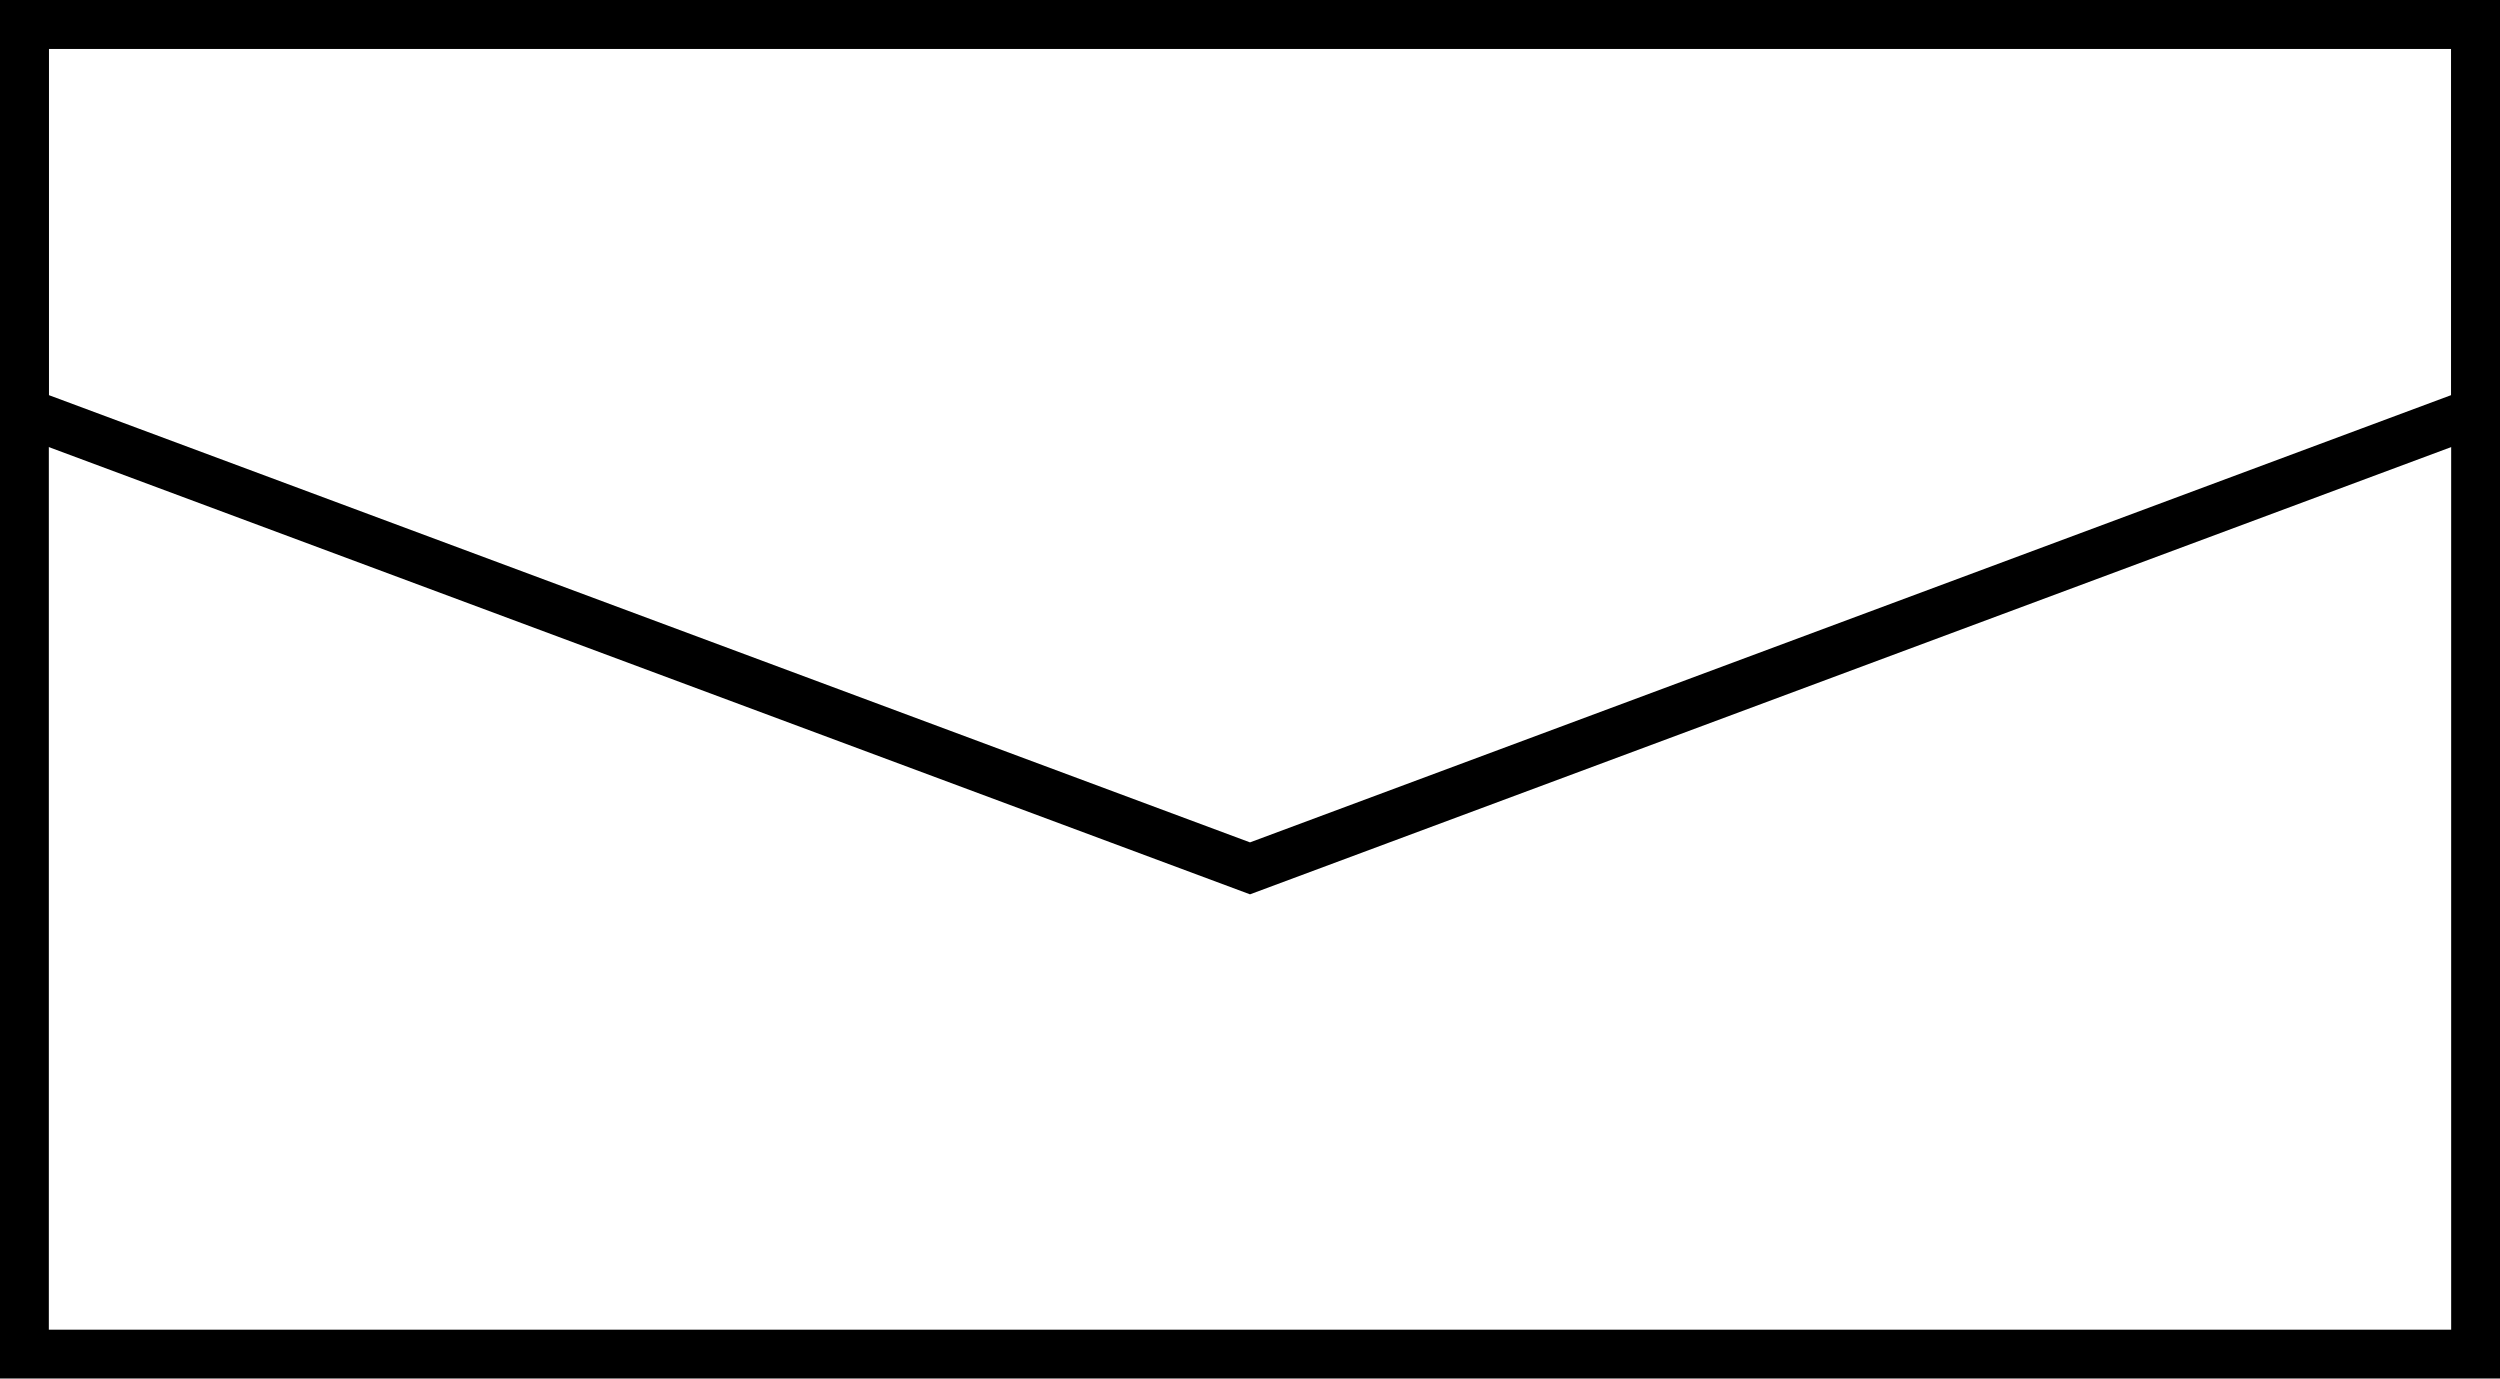
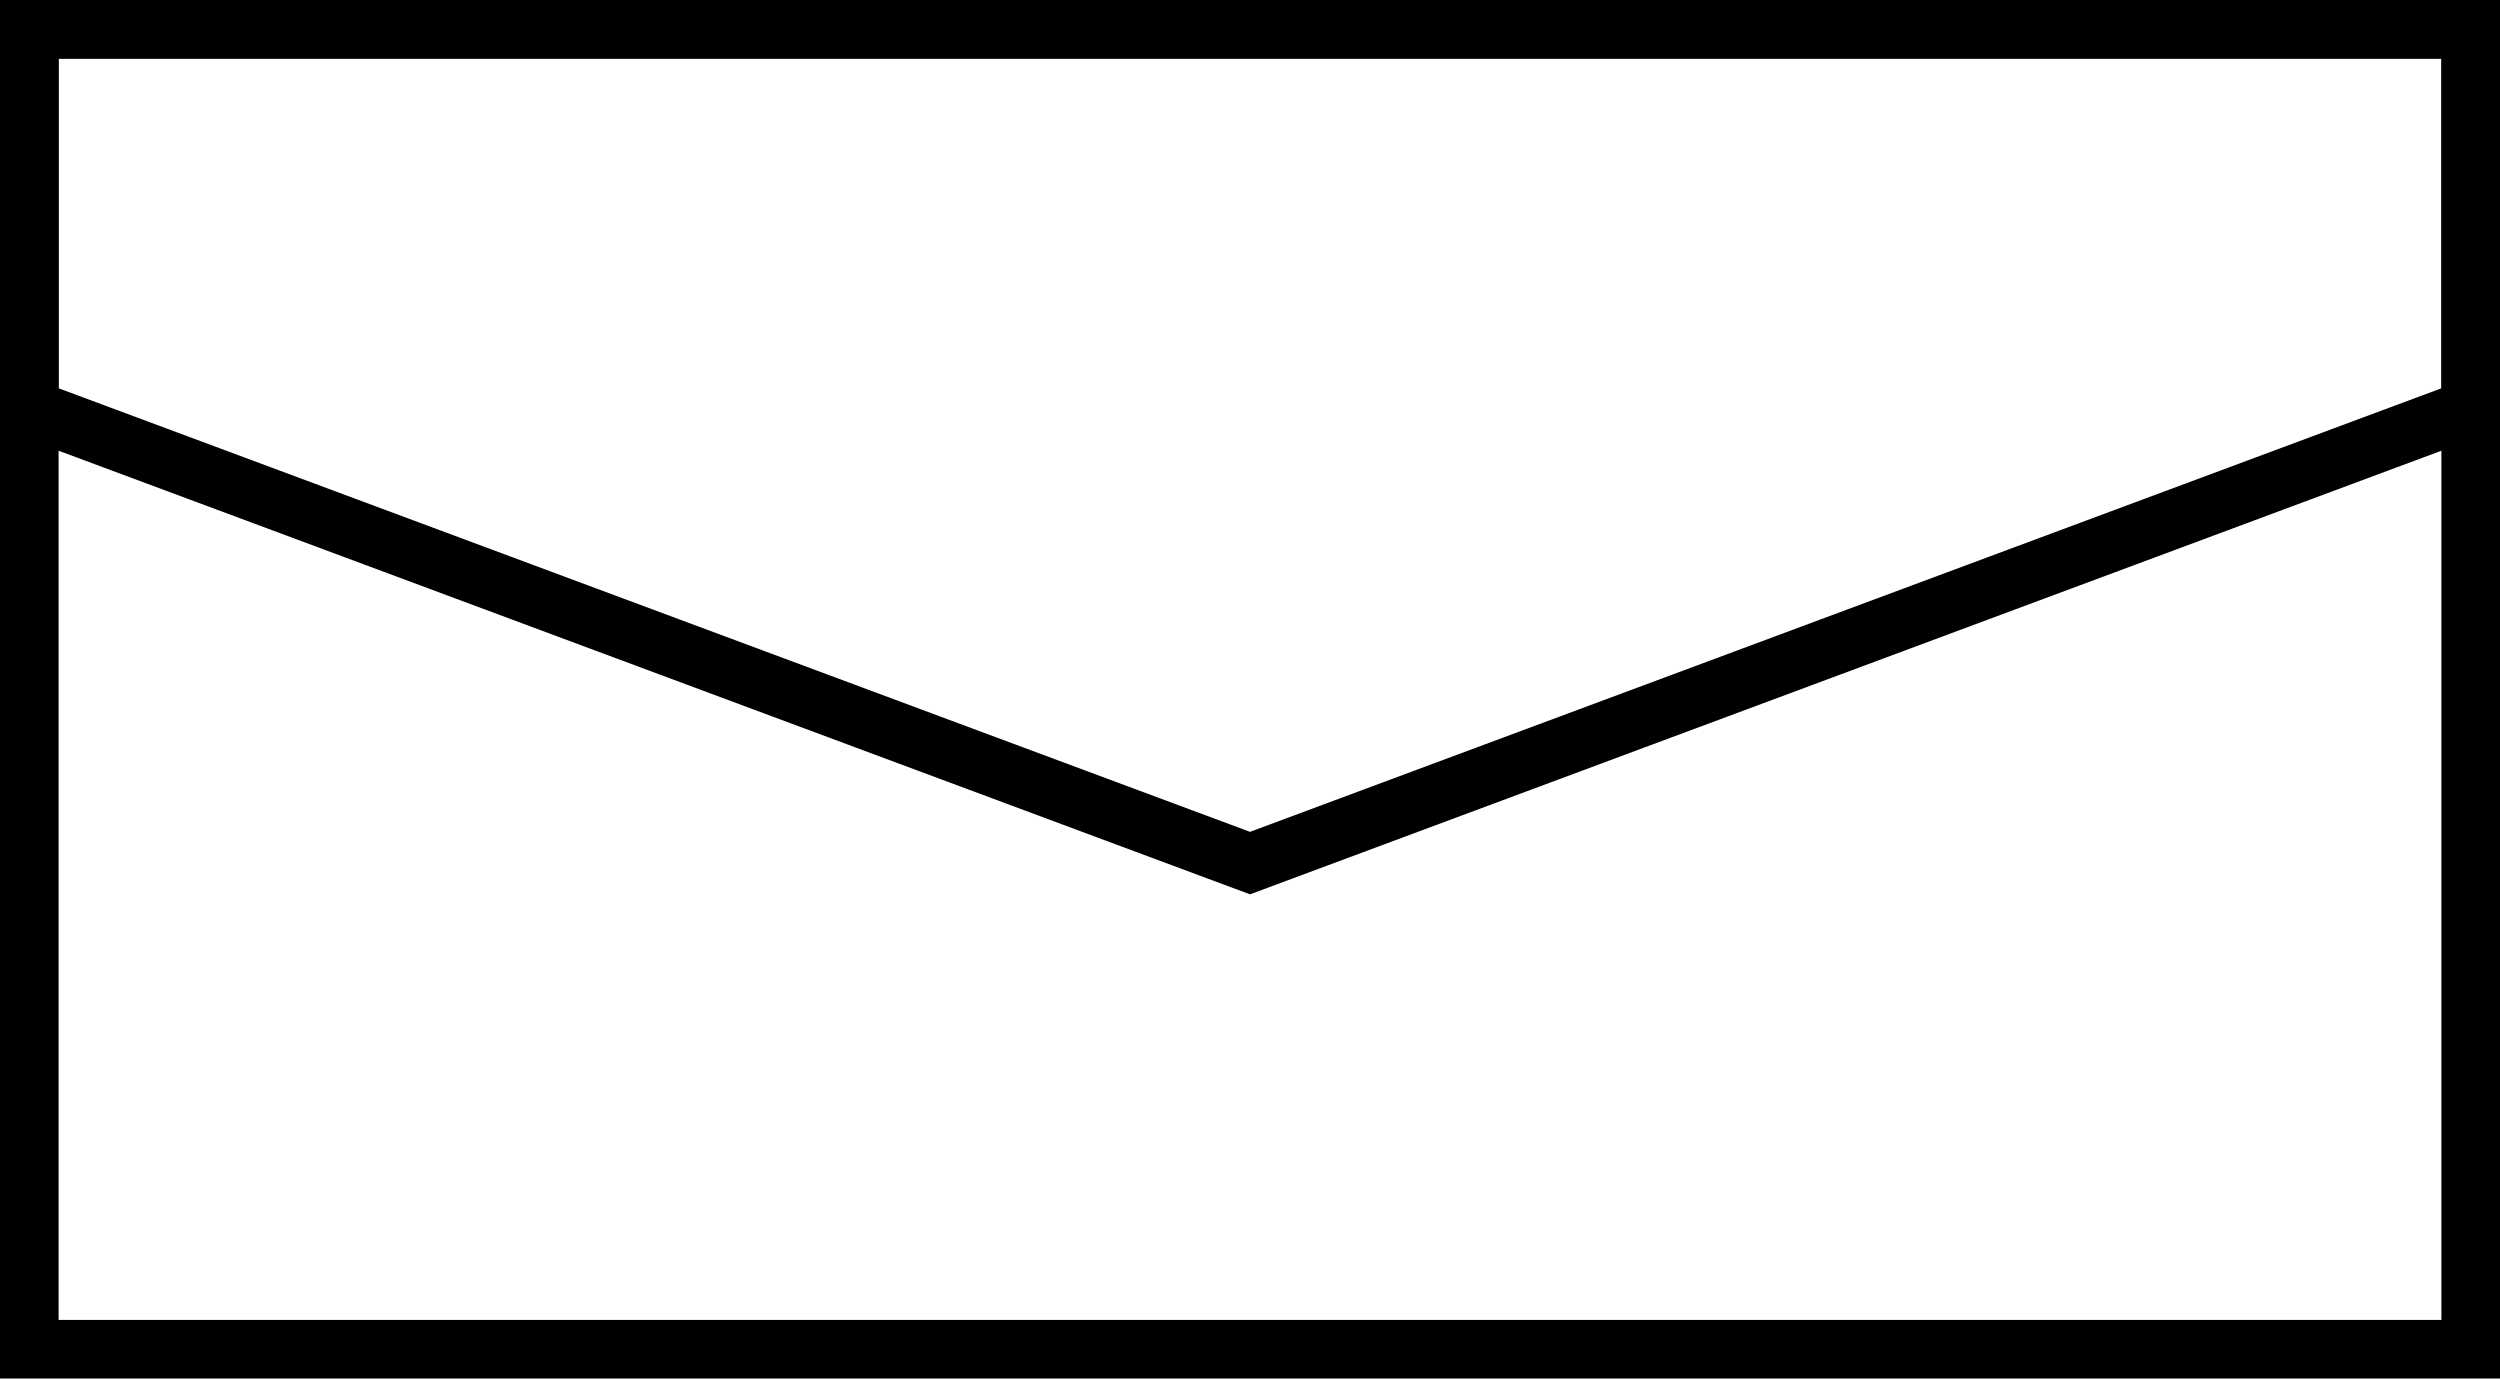
<svg xmlns="http://www.w3.org/2000/svg" viewBox="0 0 128 70.58">
  <g id="a" />
  <g id="b">
    <g id="c">
-       <path d="M125.5,2.5V68.08H2.5V2.5H125.5m2.5-2.5H0V70.58H128V0h0Z" />
-       <path d="M125.5,2.5V20.23l-61.5,22.9L2.5,20.23V2.5H125.5M128,0H0V21.96l64,23.83,64-23.83V0h0Z" />
+       <path d="M125,3V67.58H3V3H125M128,0H0V70.58H128V0h0Z" />
+       <path d="M125,3V19.88l-61,22.71L3,19.88V3H125m3-3H0V21.96l64,23.83,64-23.83V0h0Z" />
    </g>
  </g>
</svg>
